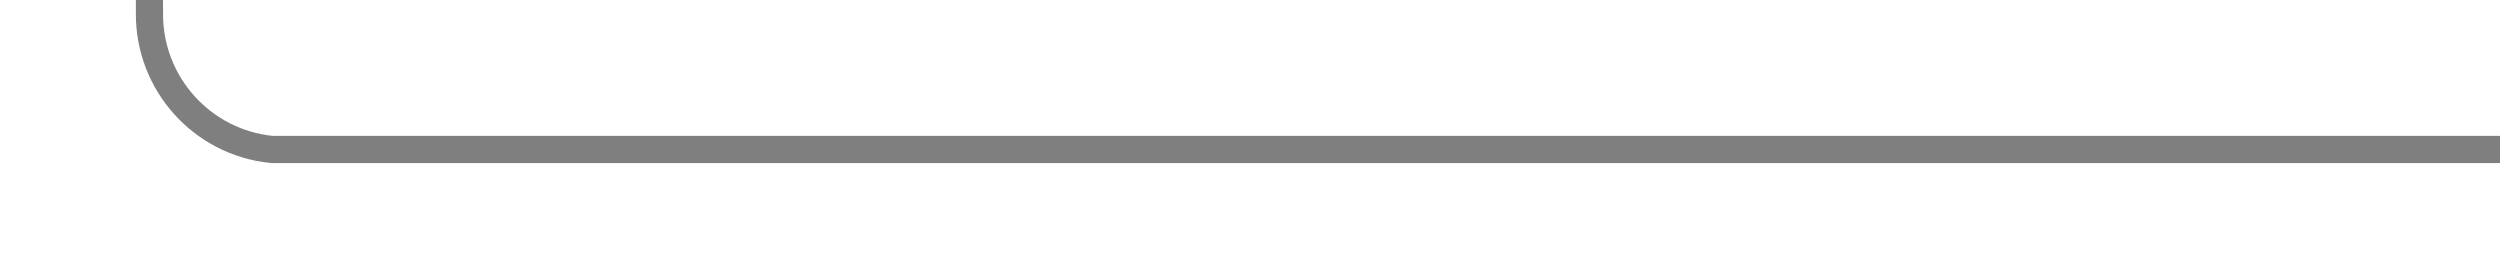
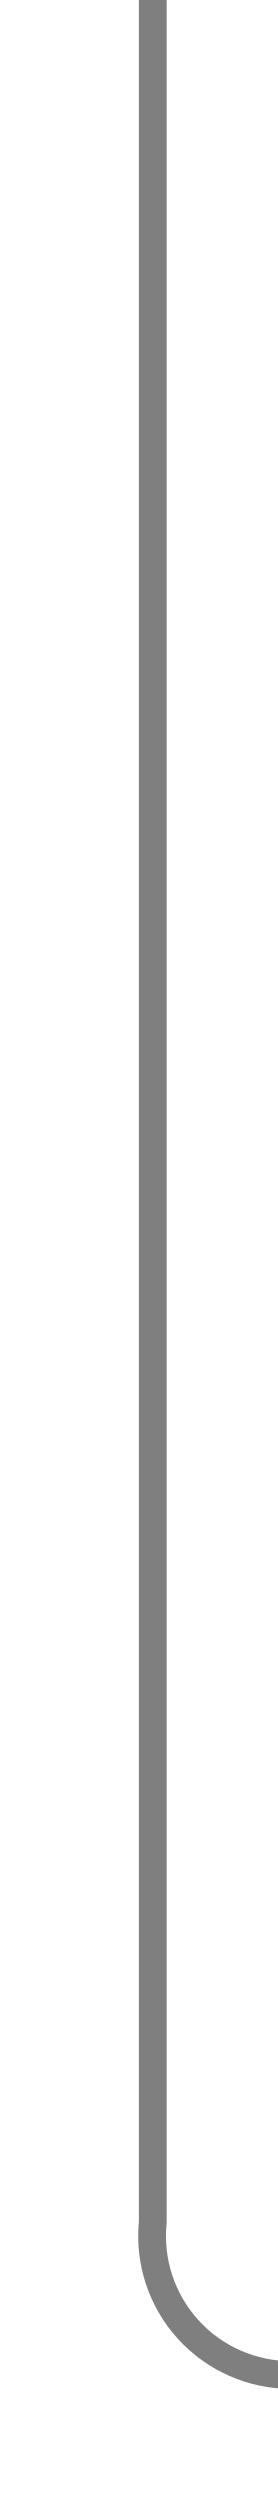
- <svg xmlns="http://www.w3.org/2000/svg" version="1.1" width="92px" height="10px" preserveAspectRatio="xMinYMid meet" viewBox="1031 1709  92 8">
-   <path d="M 1123 1713.5  L 1041 1713.5  A 5 5 0 0 1 1036.5 1708.5 L 1036.5 1670  A 5 5 0 0 0 1031.5 1665.5 L 949 1665.5  " stroke-width="1" stroke="#7f7f7f" fill="none" />
+ <svg xmlns="http://www.w3.org/2000/svg" version="1.1" width="10px" height="90px" preserveAspectRatio="xMidYMin meet" viewBox="1075 509  8 90">
+   <path d="M 1079.5 509  L 1079.5 589  A 5 5 0 0 0 1084.5 594.5 L 1166 594.5  A 5 5 0 0 1 1171.5 599.5 L 1171.5 679  " stroke-width="1" stroke="#7f7f7f" fill="none" />
</svg>
